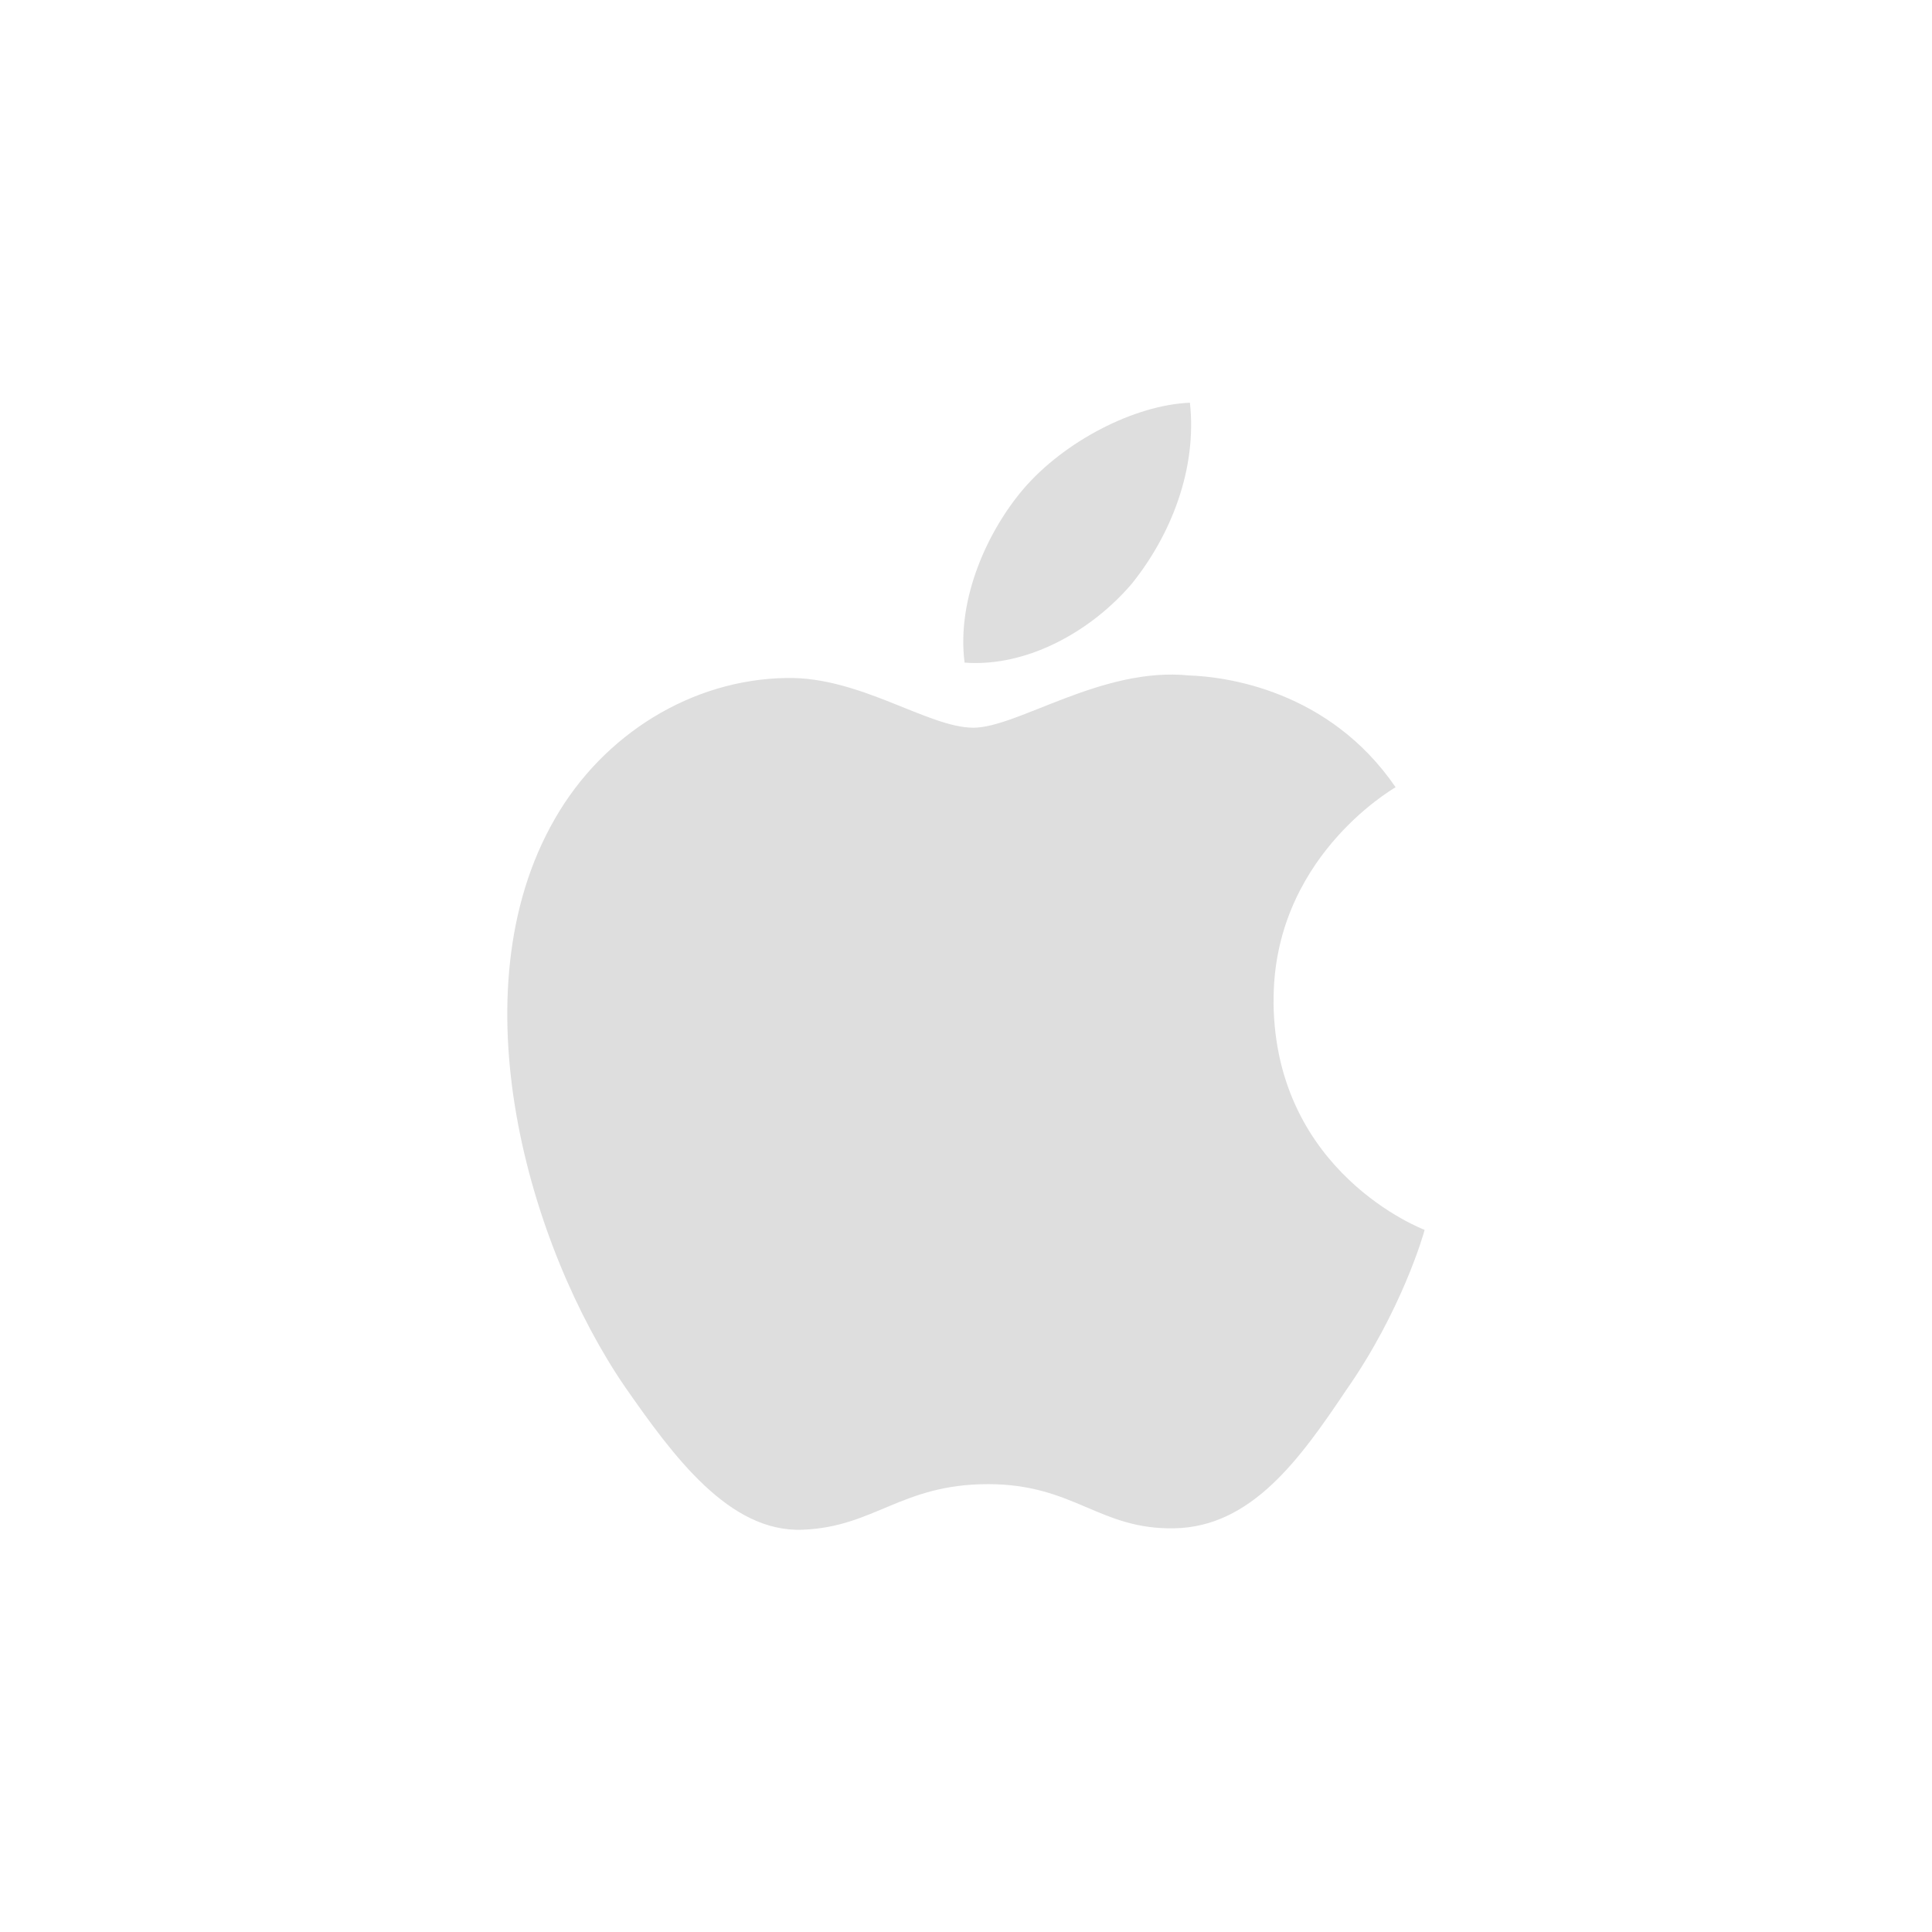
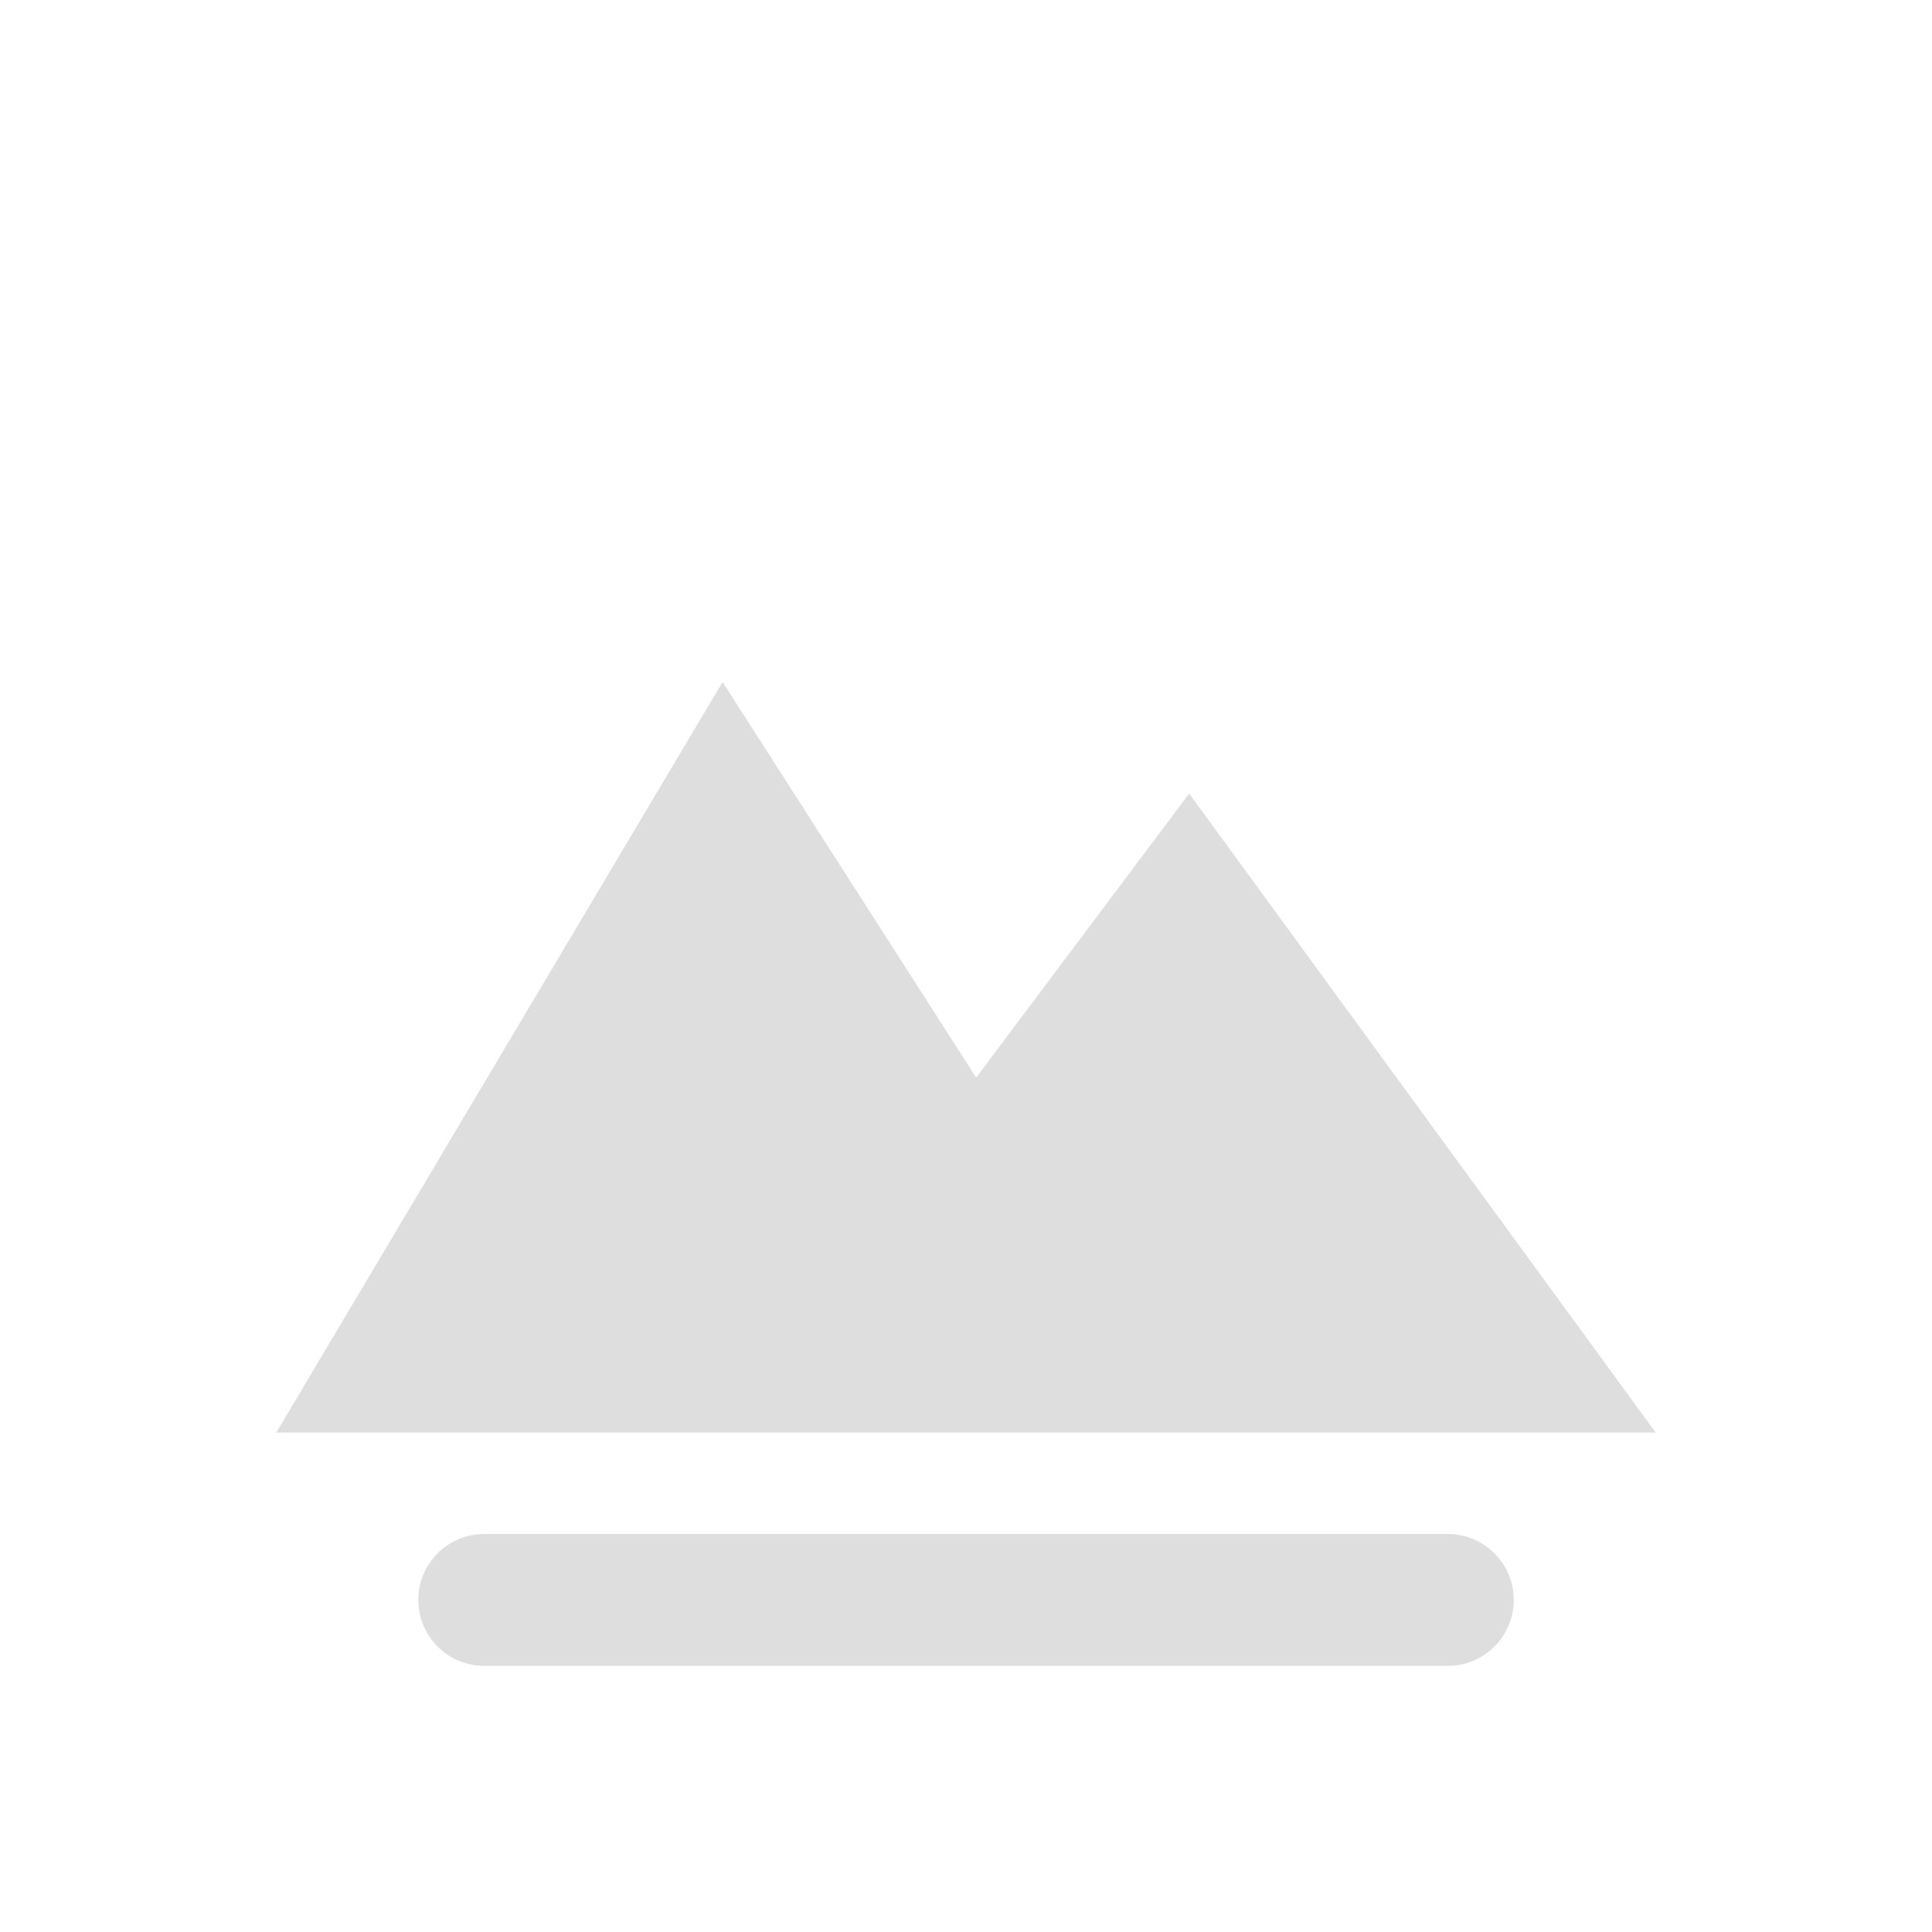
- <svg xmlns="http://www.w3.org/2000/svg" width="24" height="24" version="1.1">
+ <svg xmlns="http://www.w3.org/2000/svg" width="24" height="24" viewBox="0 0 24 24">
  <defs>
-     <style id="current-color-scheme" type="text/css">.ColorScheme-Text { color:#dedede; }</style>
+     <style id="current-color-scheme" type="text/css">.ColorScheme-Text{color:#dedede;}</style>
  </defs>
-   <g class="ColorScheme-Text" transform="matrix(.875 0 0 .875 5 -243.5)" fill="currentColor">
-     <path d="m10.356 286.57c0.552-0.687 0.926-1.621 0.823-2.567-0.795 0.033-1.785 0.552-2.359 1.219-0.507 0.592-0.957 1.559-0.84 2.471 0.892 0.067 1.806-0.451 2.377-1.124zm2.011 5.945c-0.019-2.023 1.656-3.006 1.732-3.053-0.947-1.383-2.417-1.57-2.935-1.587-1.235-0.126-2.43 0.742-3.06 0.742-0.641-8e-5 -1.609-0.727-2.652-0.706-1.344 0.02-2.602 0.798-3.291 2.003-1.418 2.463-0.361 6.08 1.001 8.066 0.682 0.978 1.477 2.066 2.52 2.023 1.02-0.039 1.4-0.647 2.632-0.647 1.22 0 1.577 0.647 2.641 0.627 1.095-0.018 1.784-0.979 2.442-1.961 0.785-1.12 1.101-2.218 1.114-2.276-0.024-9e-3 -2.122-0.807-2.145-3.229z" />
+   <g class="ColorScheme-Text" fill="currentColor" transform="translate(1.92 1.92) scale(1.26)">
+     <path d="M1.2 12.6 5.6 5.2 8.1 9.1 10.2 6.3 14.8 12.6Z" />
+     <rect x="2.6" y="13.6" width="10.8" height="1.3" rx=".65" />
  </g>
</svg>
